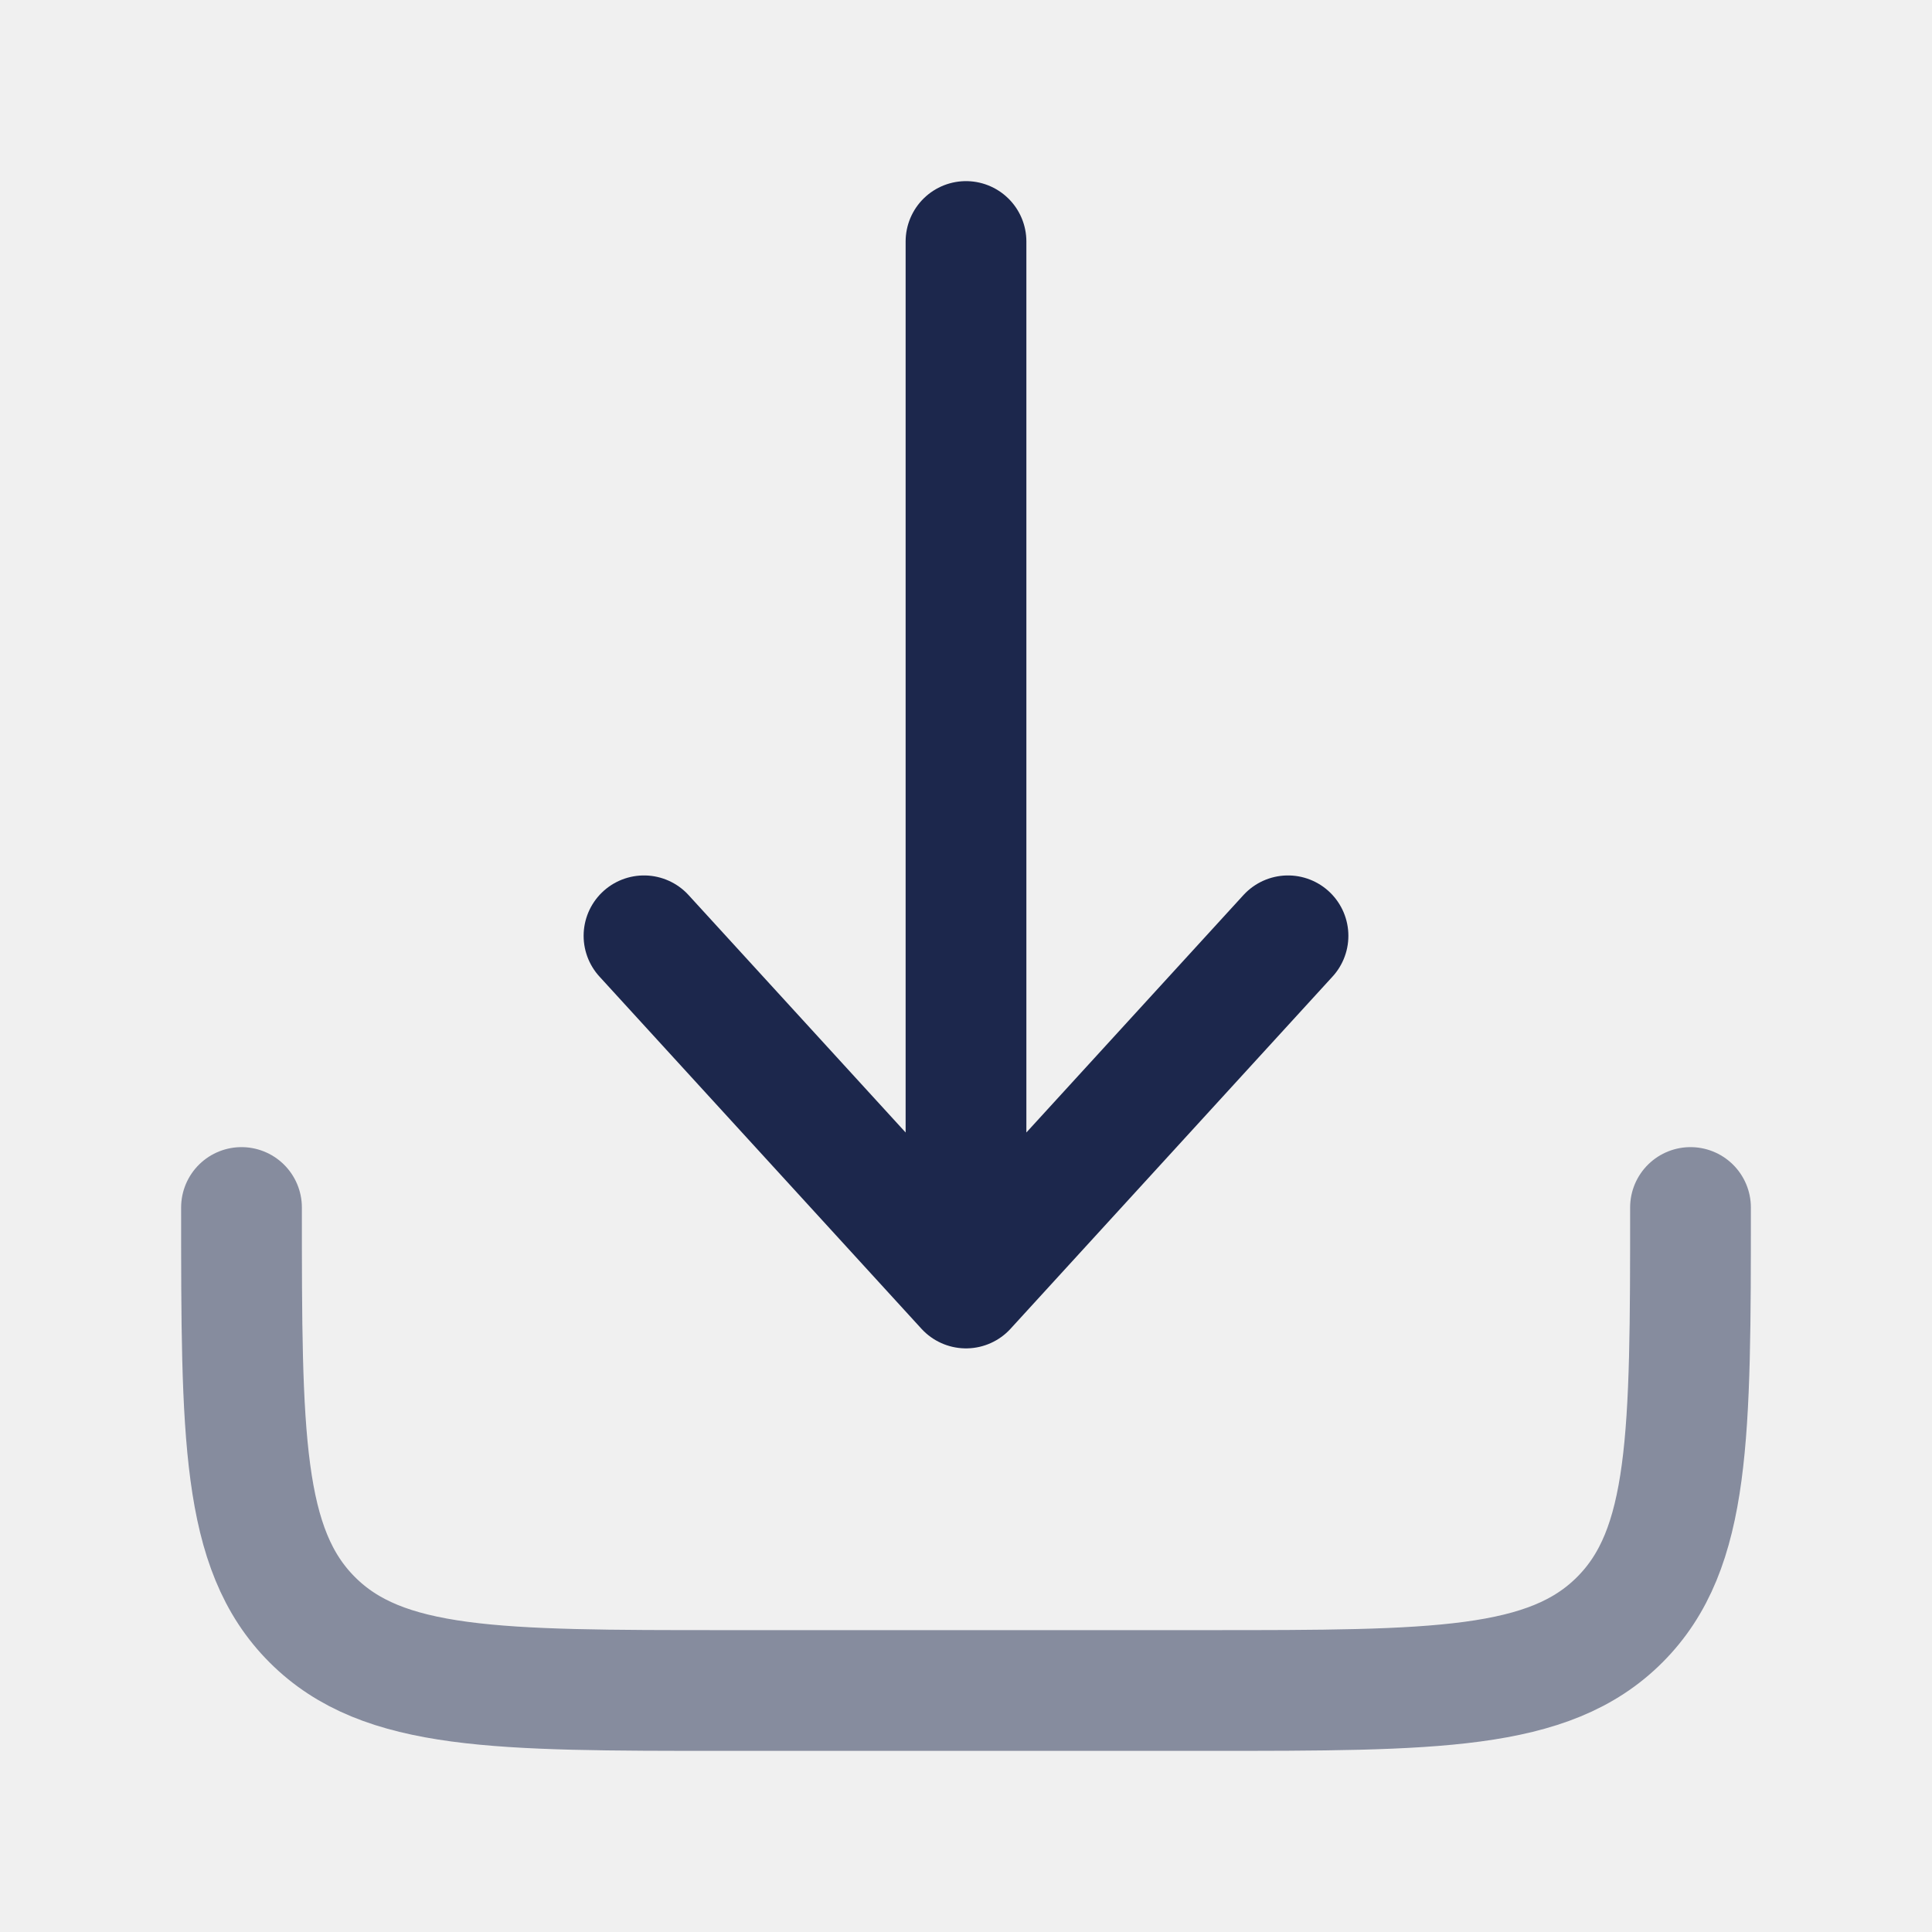
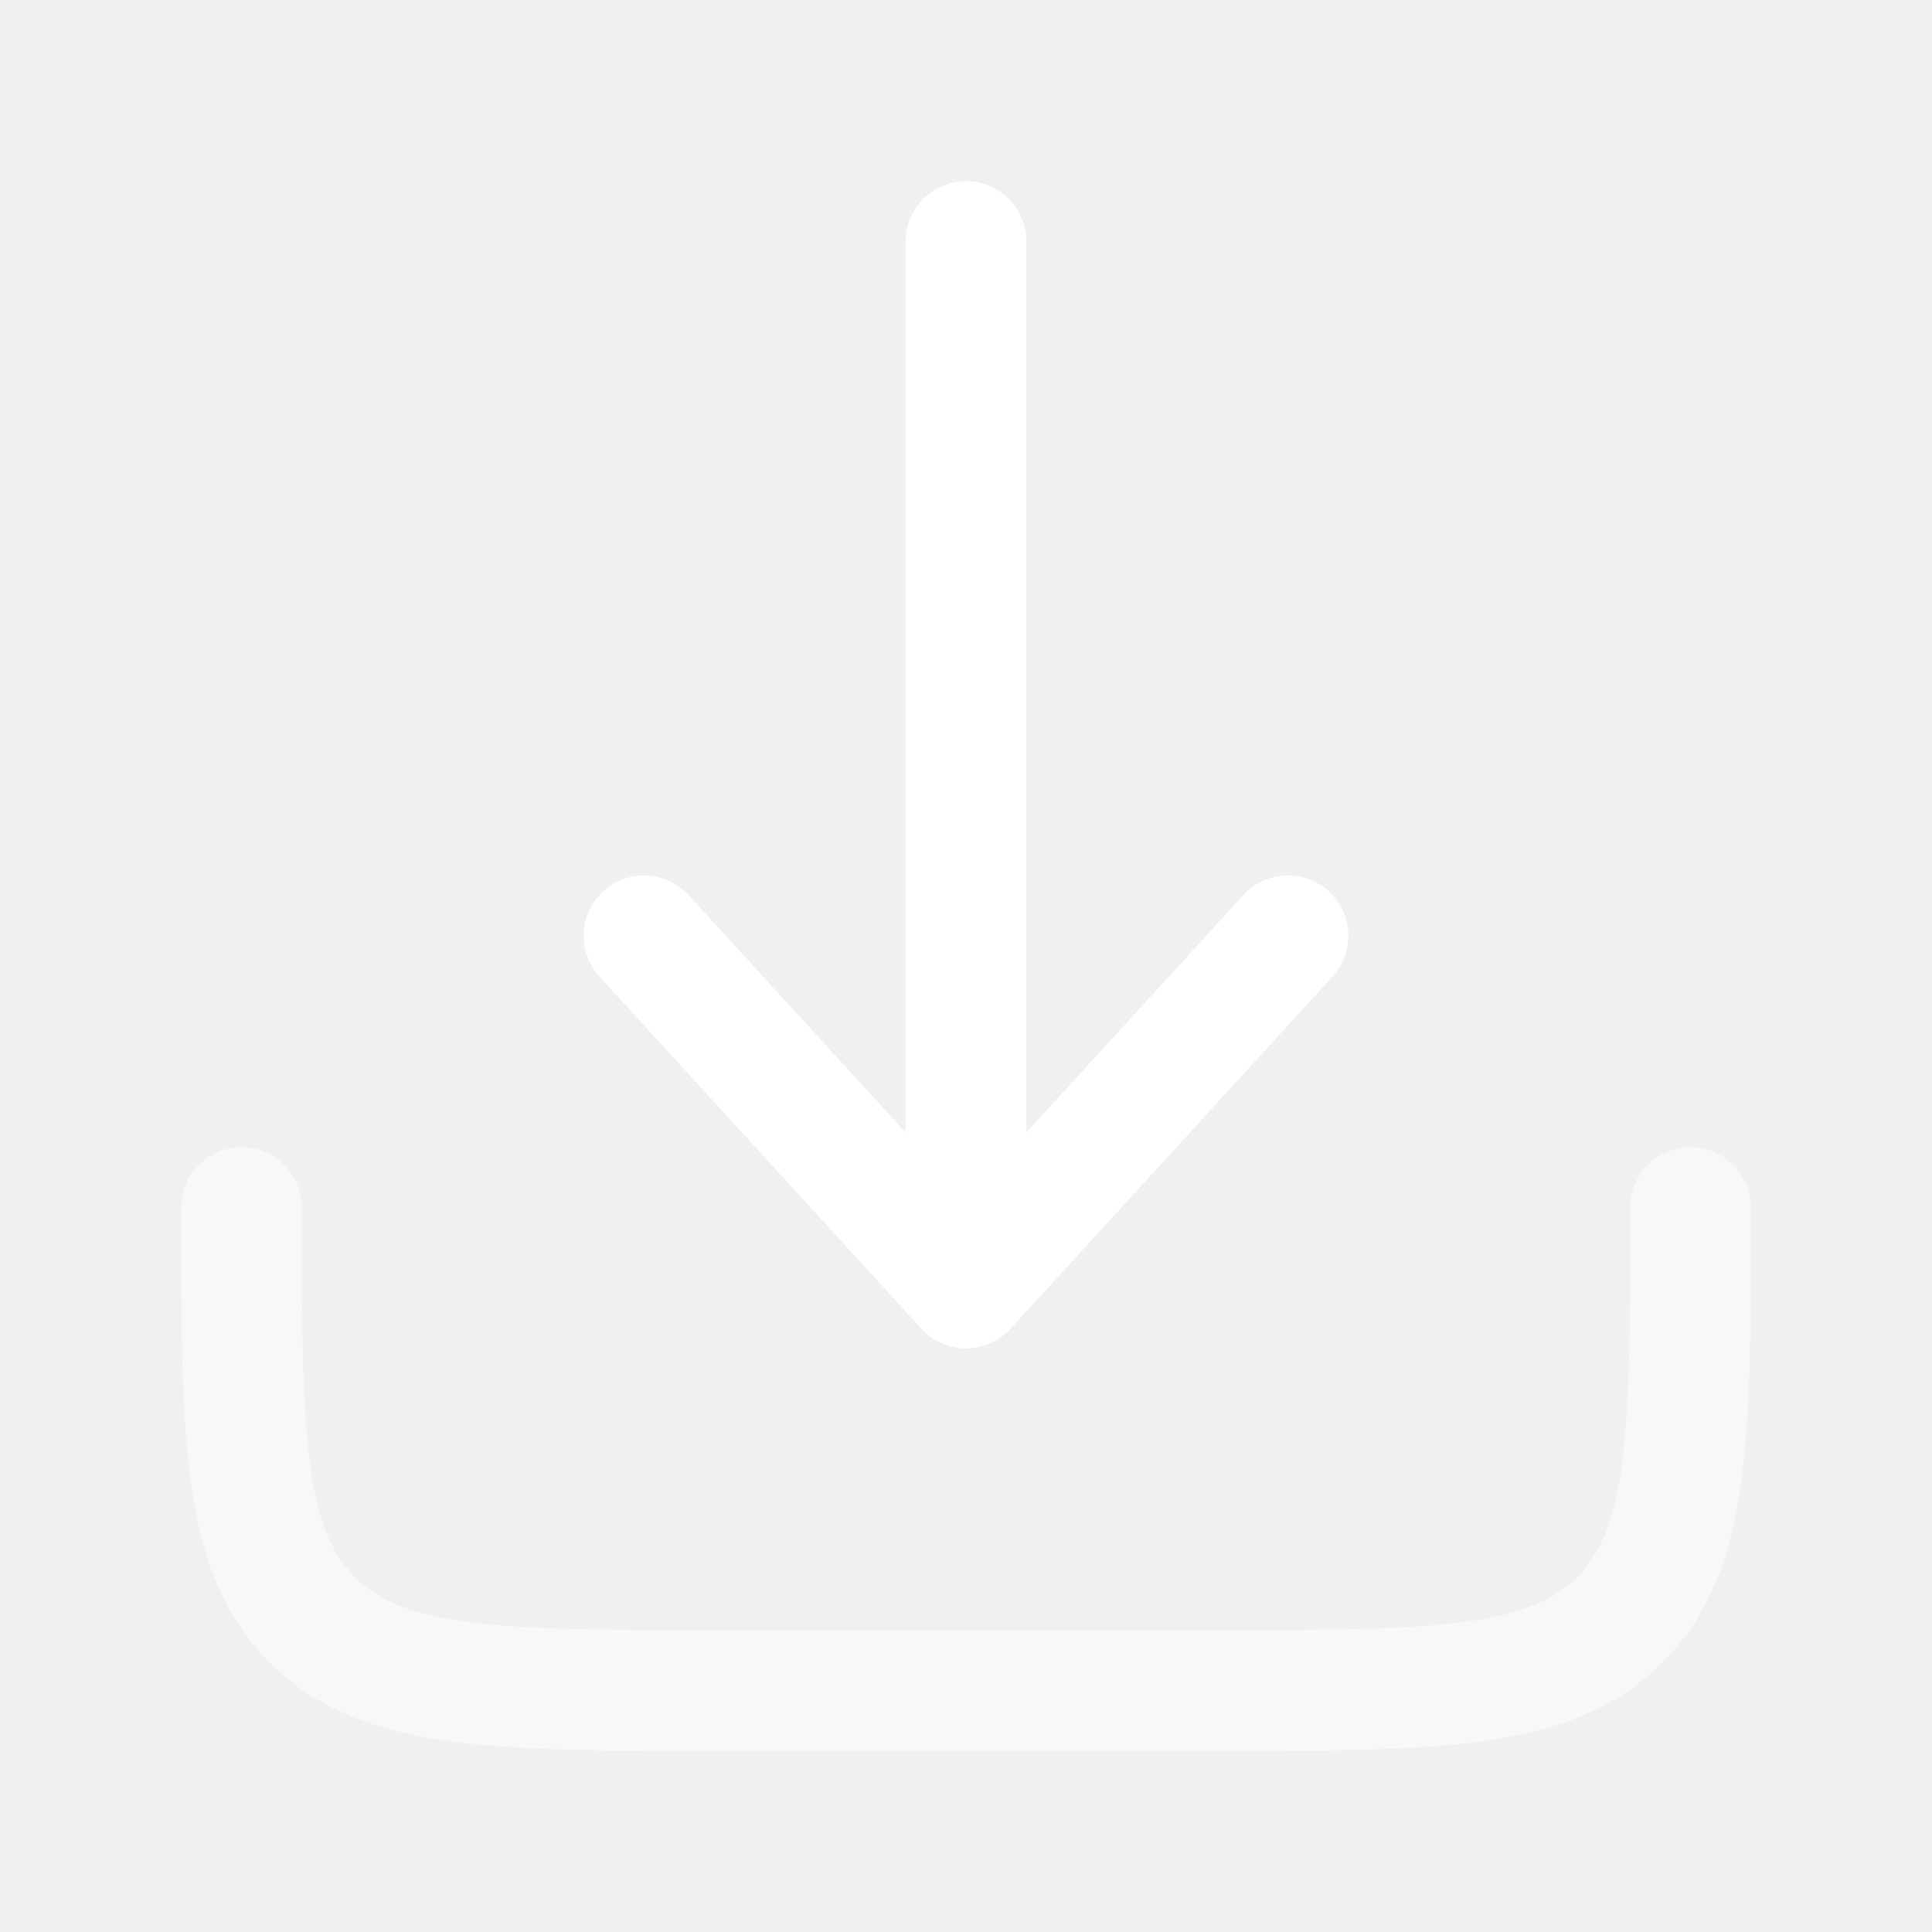
<svg xmlns="http://www.w3.org/2000/svg" width="800px" height="800px" viewBox="0 0 24 24" fill="none">
-   <path opacity="0.5" d="M3 15C3 17.828 3 19.243 3.879 20.121C4.757 21 6.172 21 9 21H15C17.828 21 19.243 21 20.121 20.121C21 19.243 21 17.828 21 15" stroke="#1C274C" stroke-width="1.5" stroke-linecap="round" stroke-linejoin="round" />
-   <path d="M12 3V16M12 16L16 11.625M12 16L8 11.625" stroke="#1C274C" stroke-width="1.5" stroke-linecap="round" stroke-linejoin="round" />
+   <path opacity="0.5" d="M3 15C3 17.828 3 19.243 3.879 20.121C4.757 21 6.172 21 9 21H15C17.828 21 19.243 21 20.121 20.121C21 19.243 21 17.828 21 15" stroke="#ffffff" stroke-width="1.5" stroke-linecap="round" stroke-linejoin="round" />
+   <path d="M12 3V16M12 16L16 11.625M12 16L8 11.625" stroke="#ffffff" stroke-width="1.5" stroke-linecap="round" stroke-linejoin="round" />
</svg>
